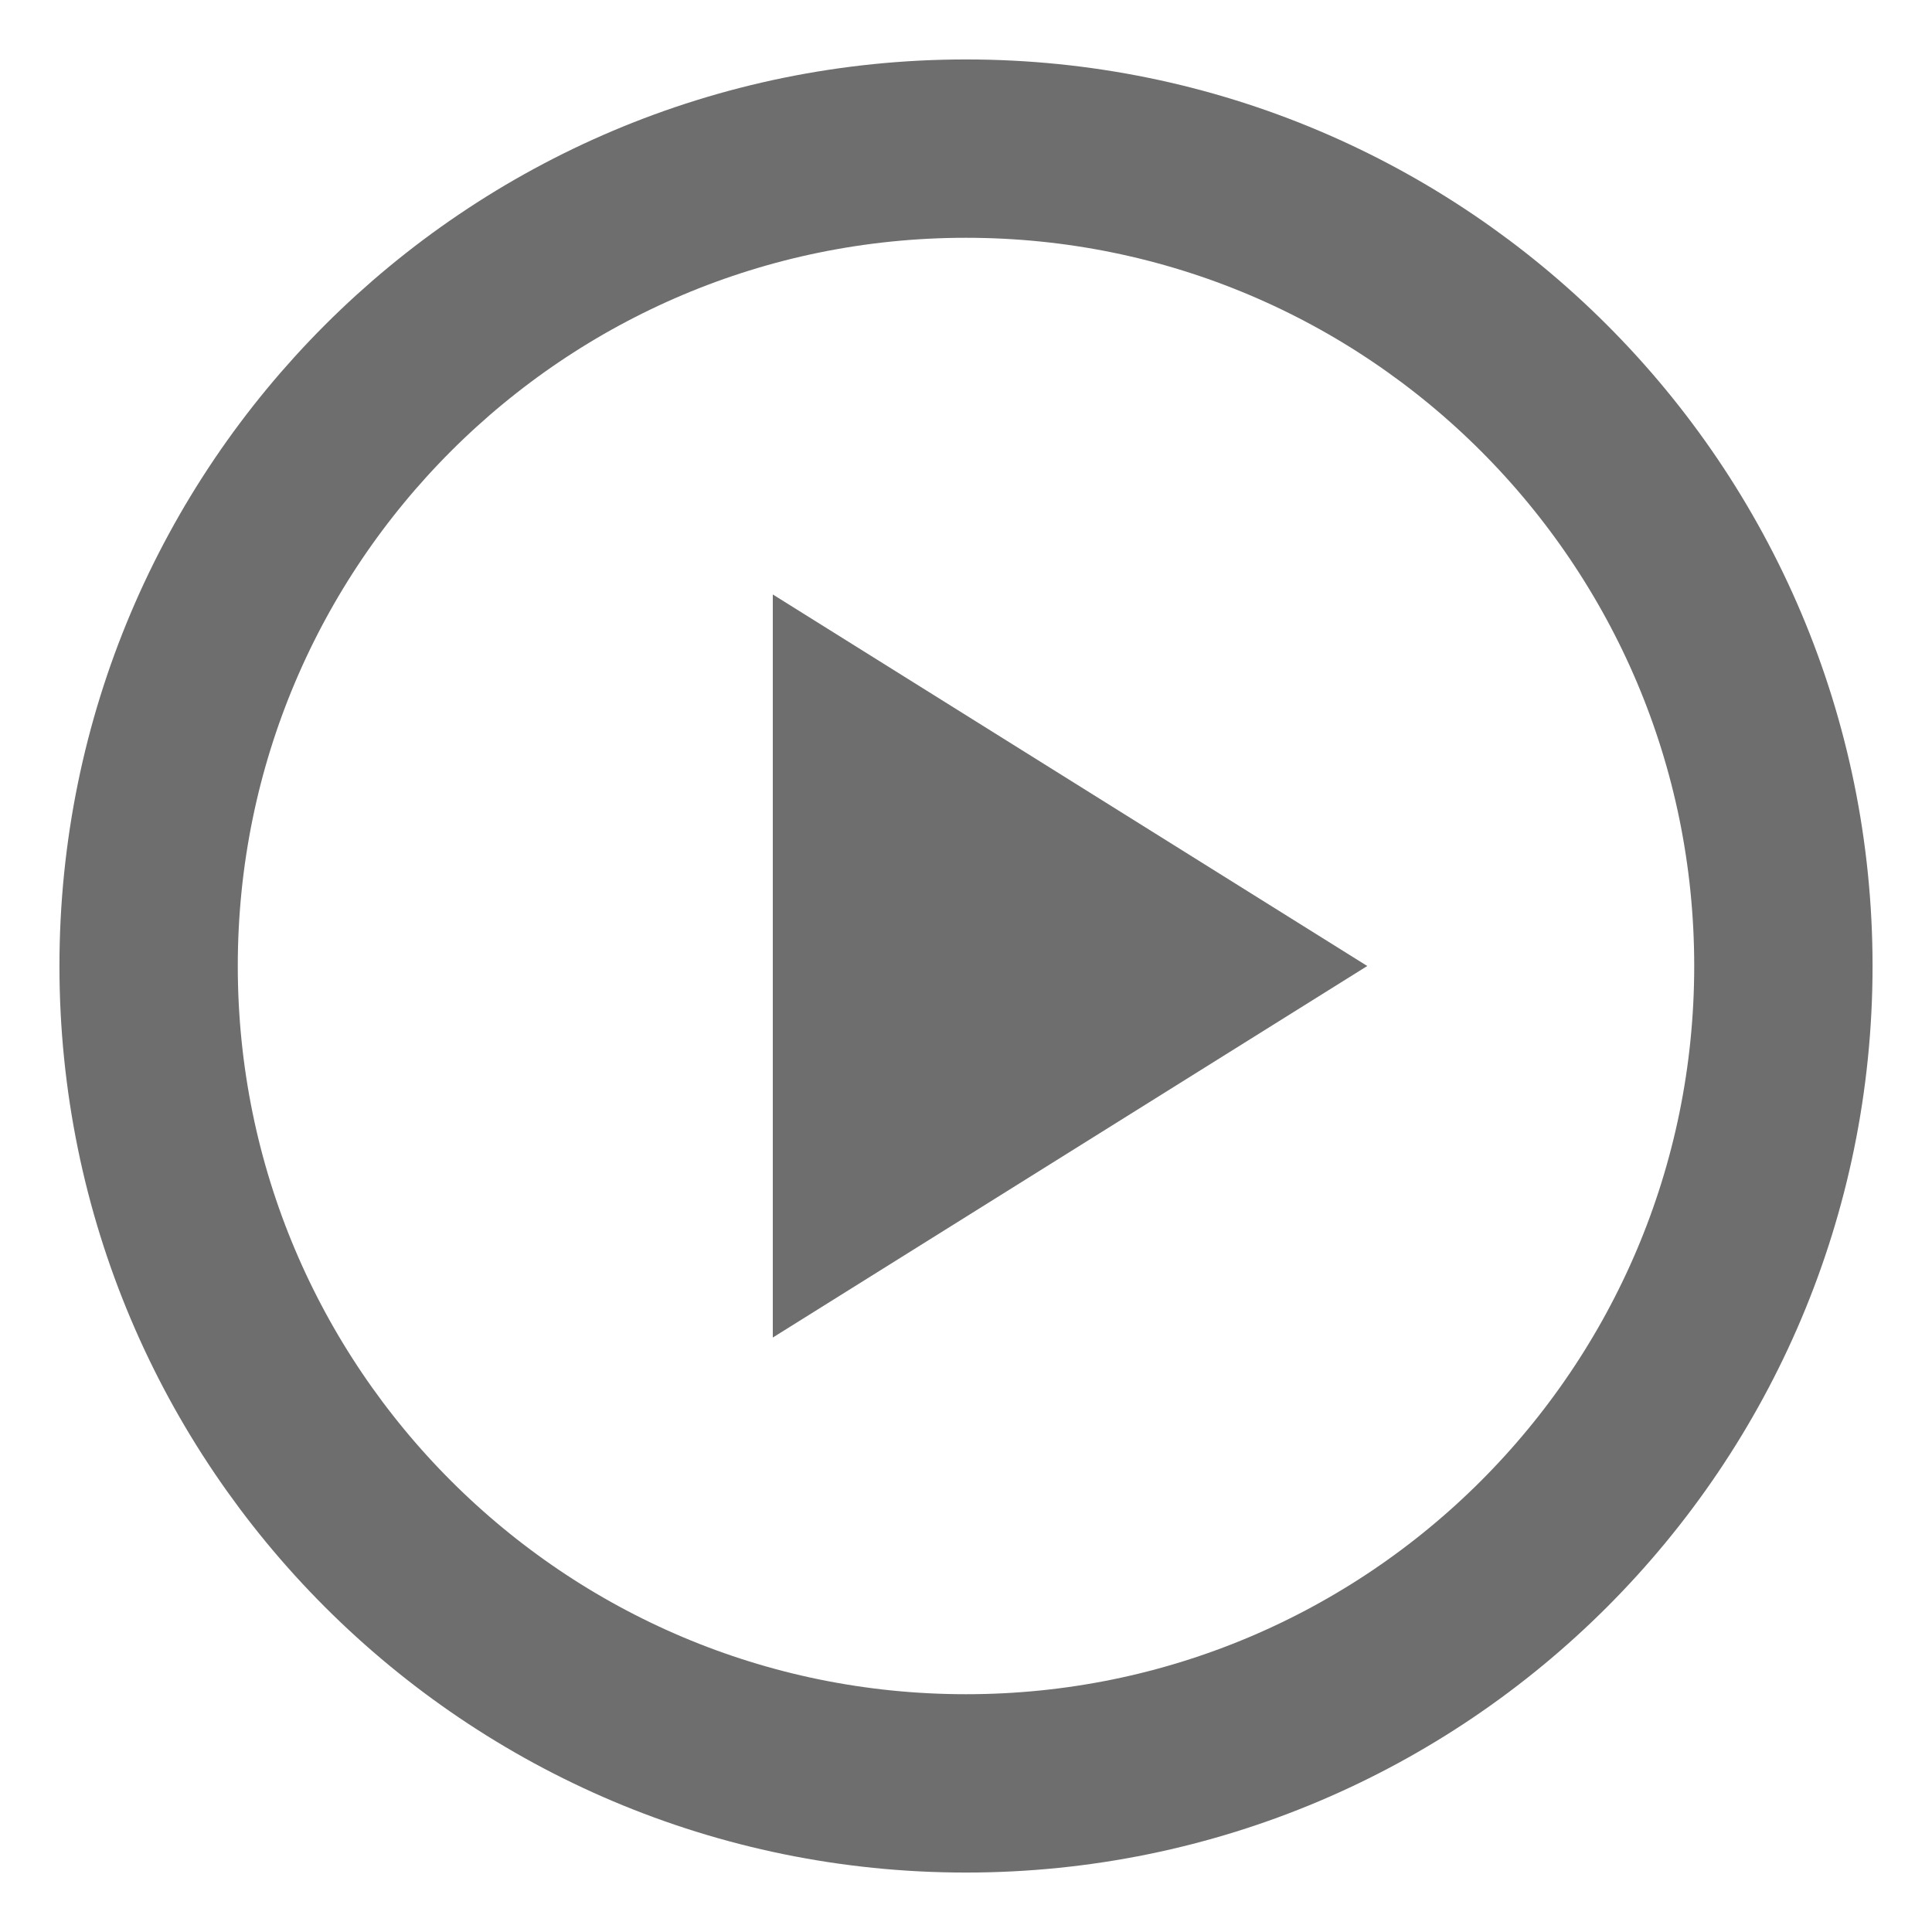
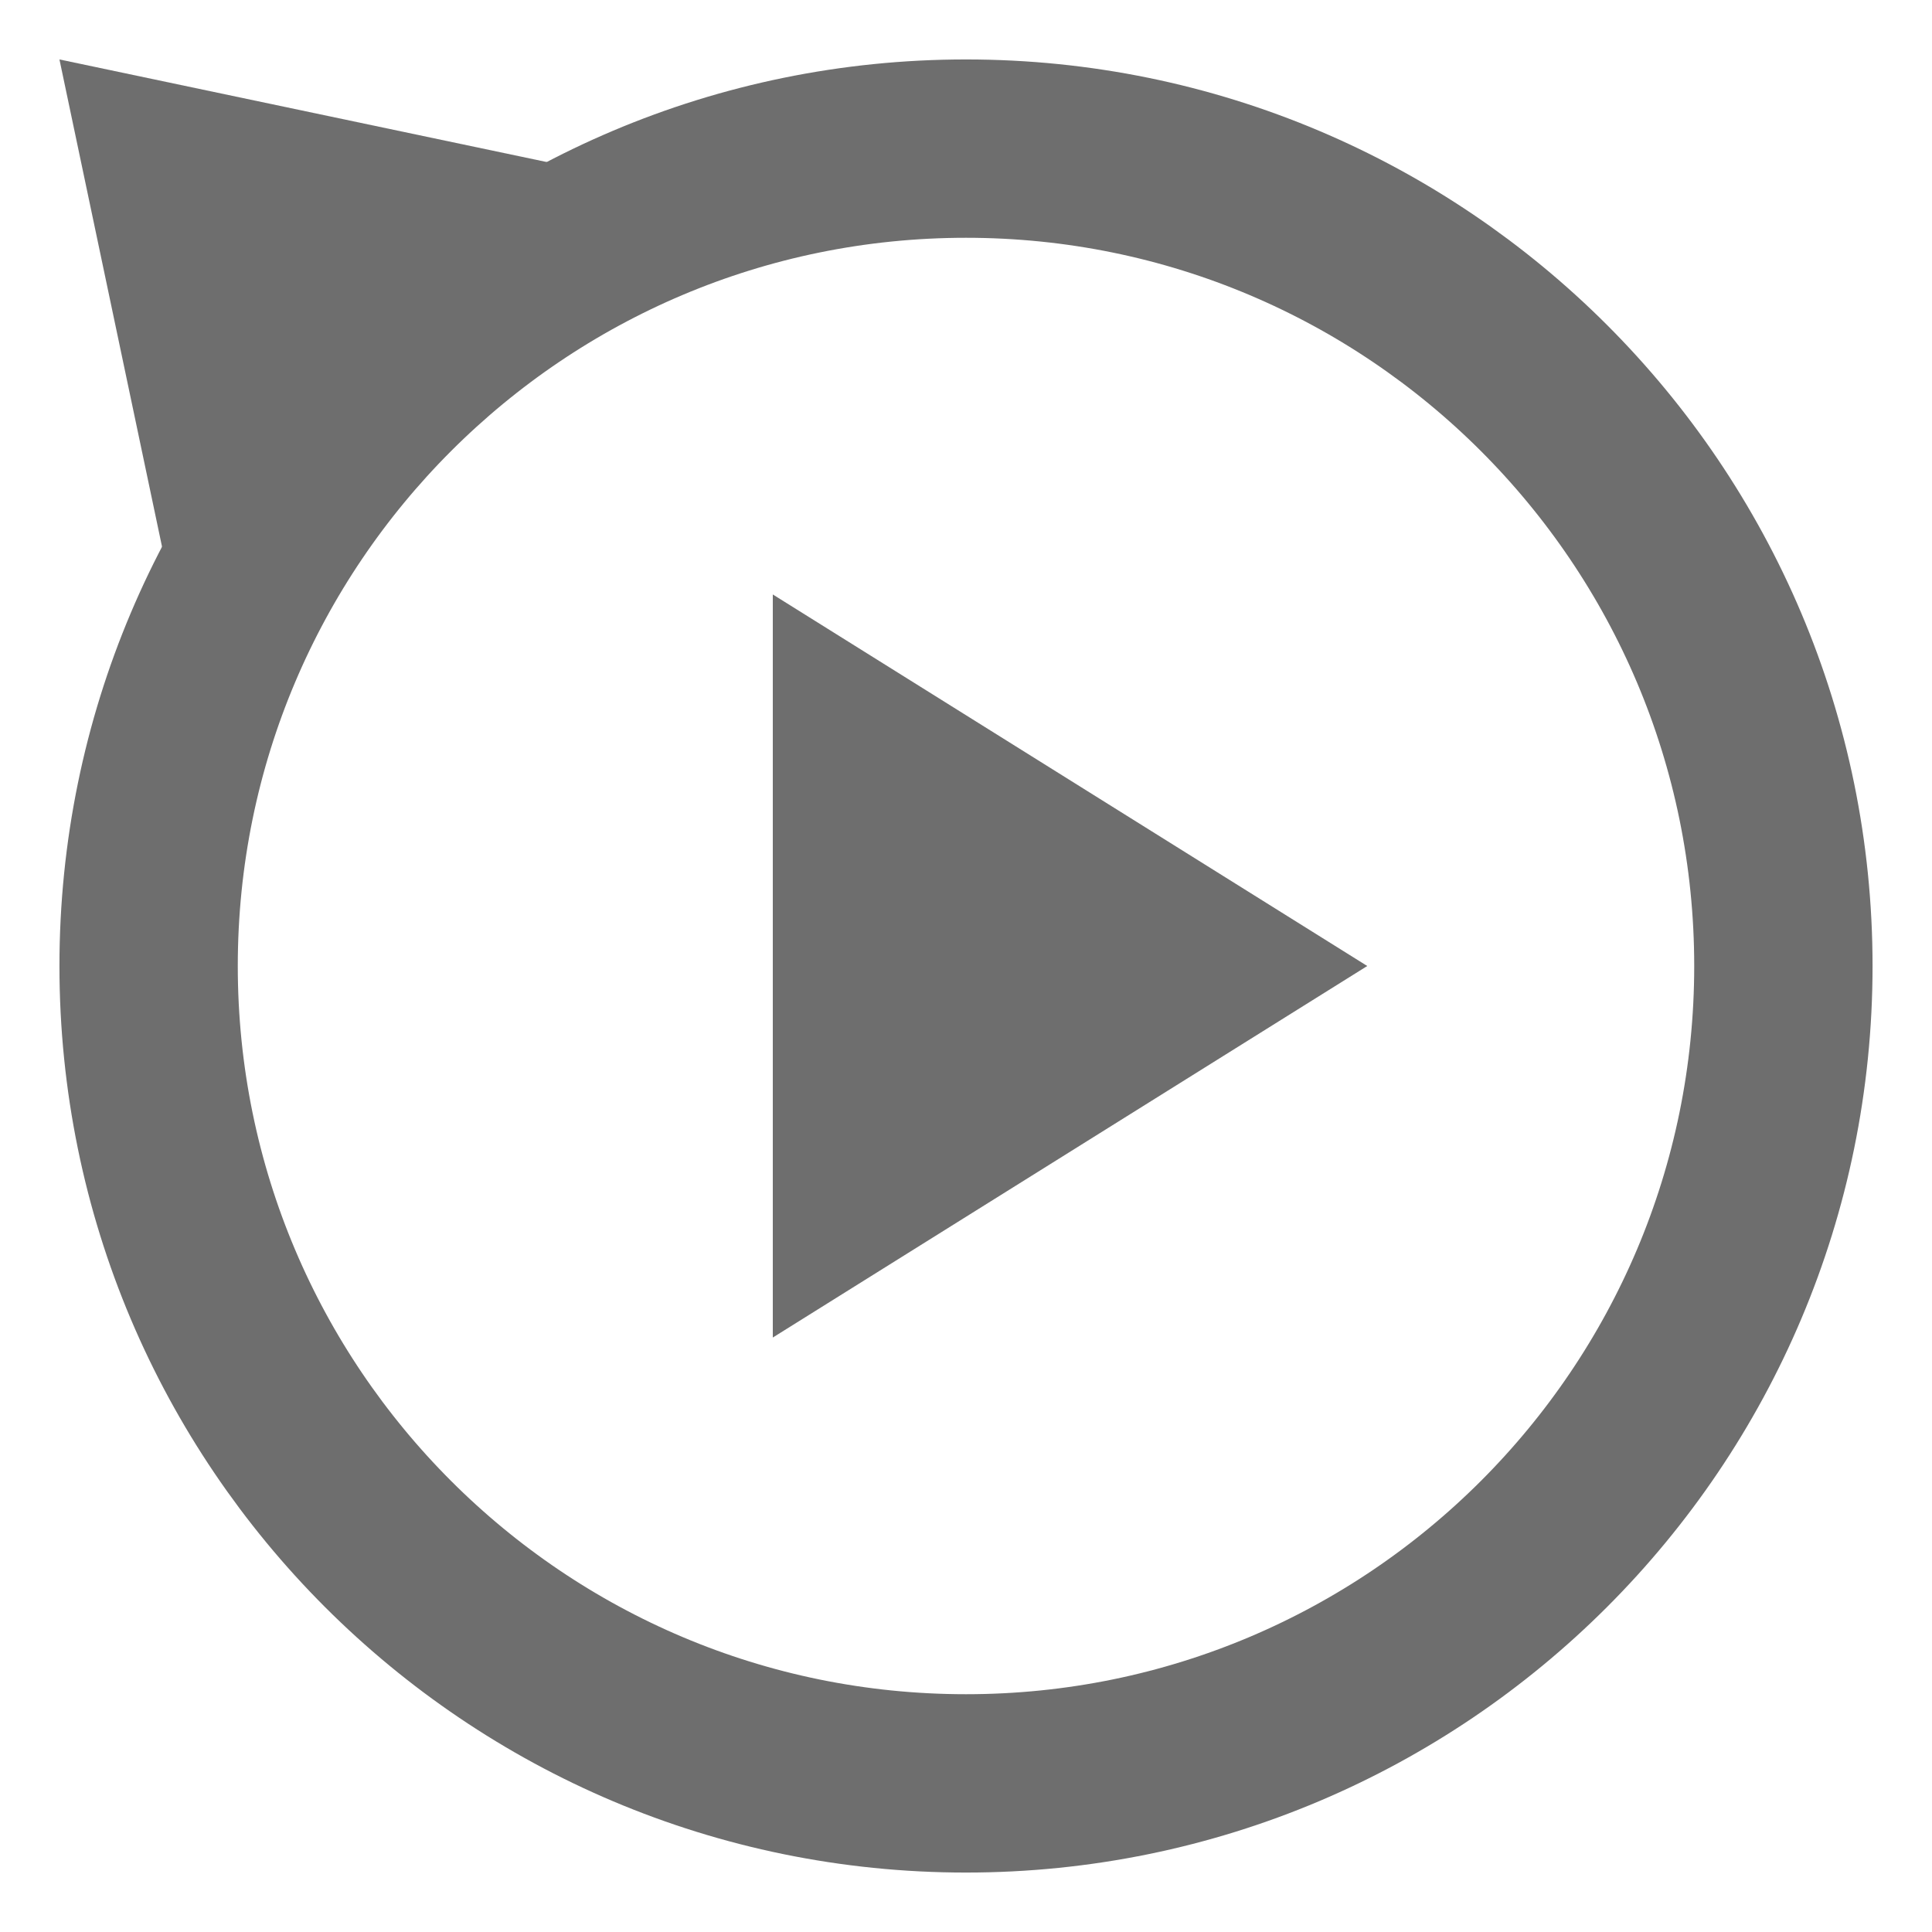
<svg xmlns="http://www.w3.org/2000/svg" width="13" height="13" viewBox="0 0 13 13">
+   <polygon points="4.2,1.2 0.4,0.4 1.2,4.2" fill="#6E6E6E" />
  <circle cx="6.5" cy="6.5" r="5.5" fill="none" stroke="#6E6E6E" stroke-width="1.2" />
  <polygon points="5.2,4 5.2,9 9.2,6.5" fill="#6E6E6E" />
</svg>
